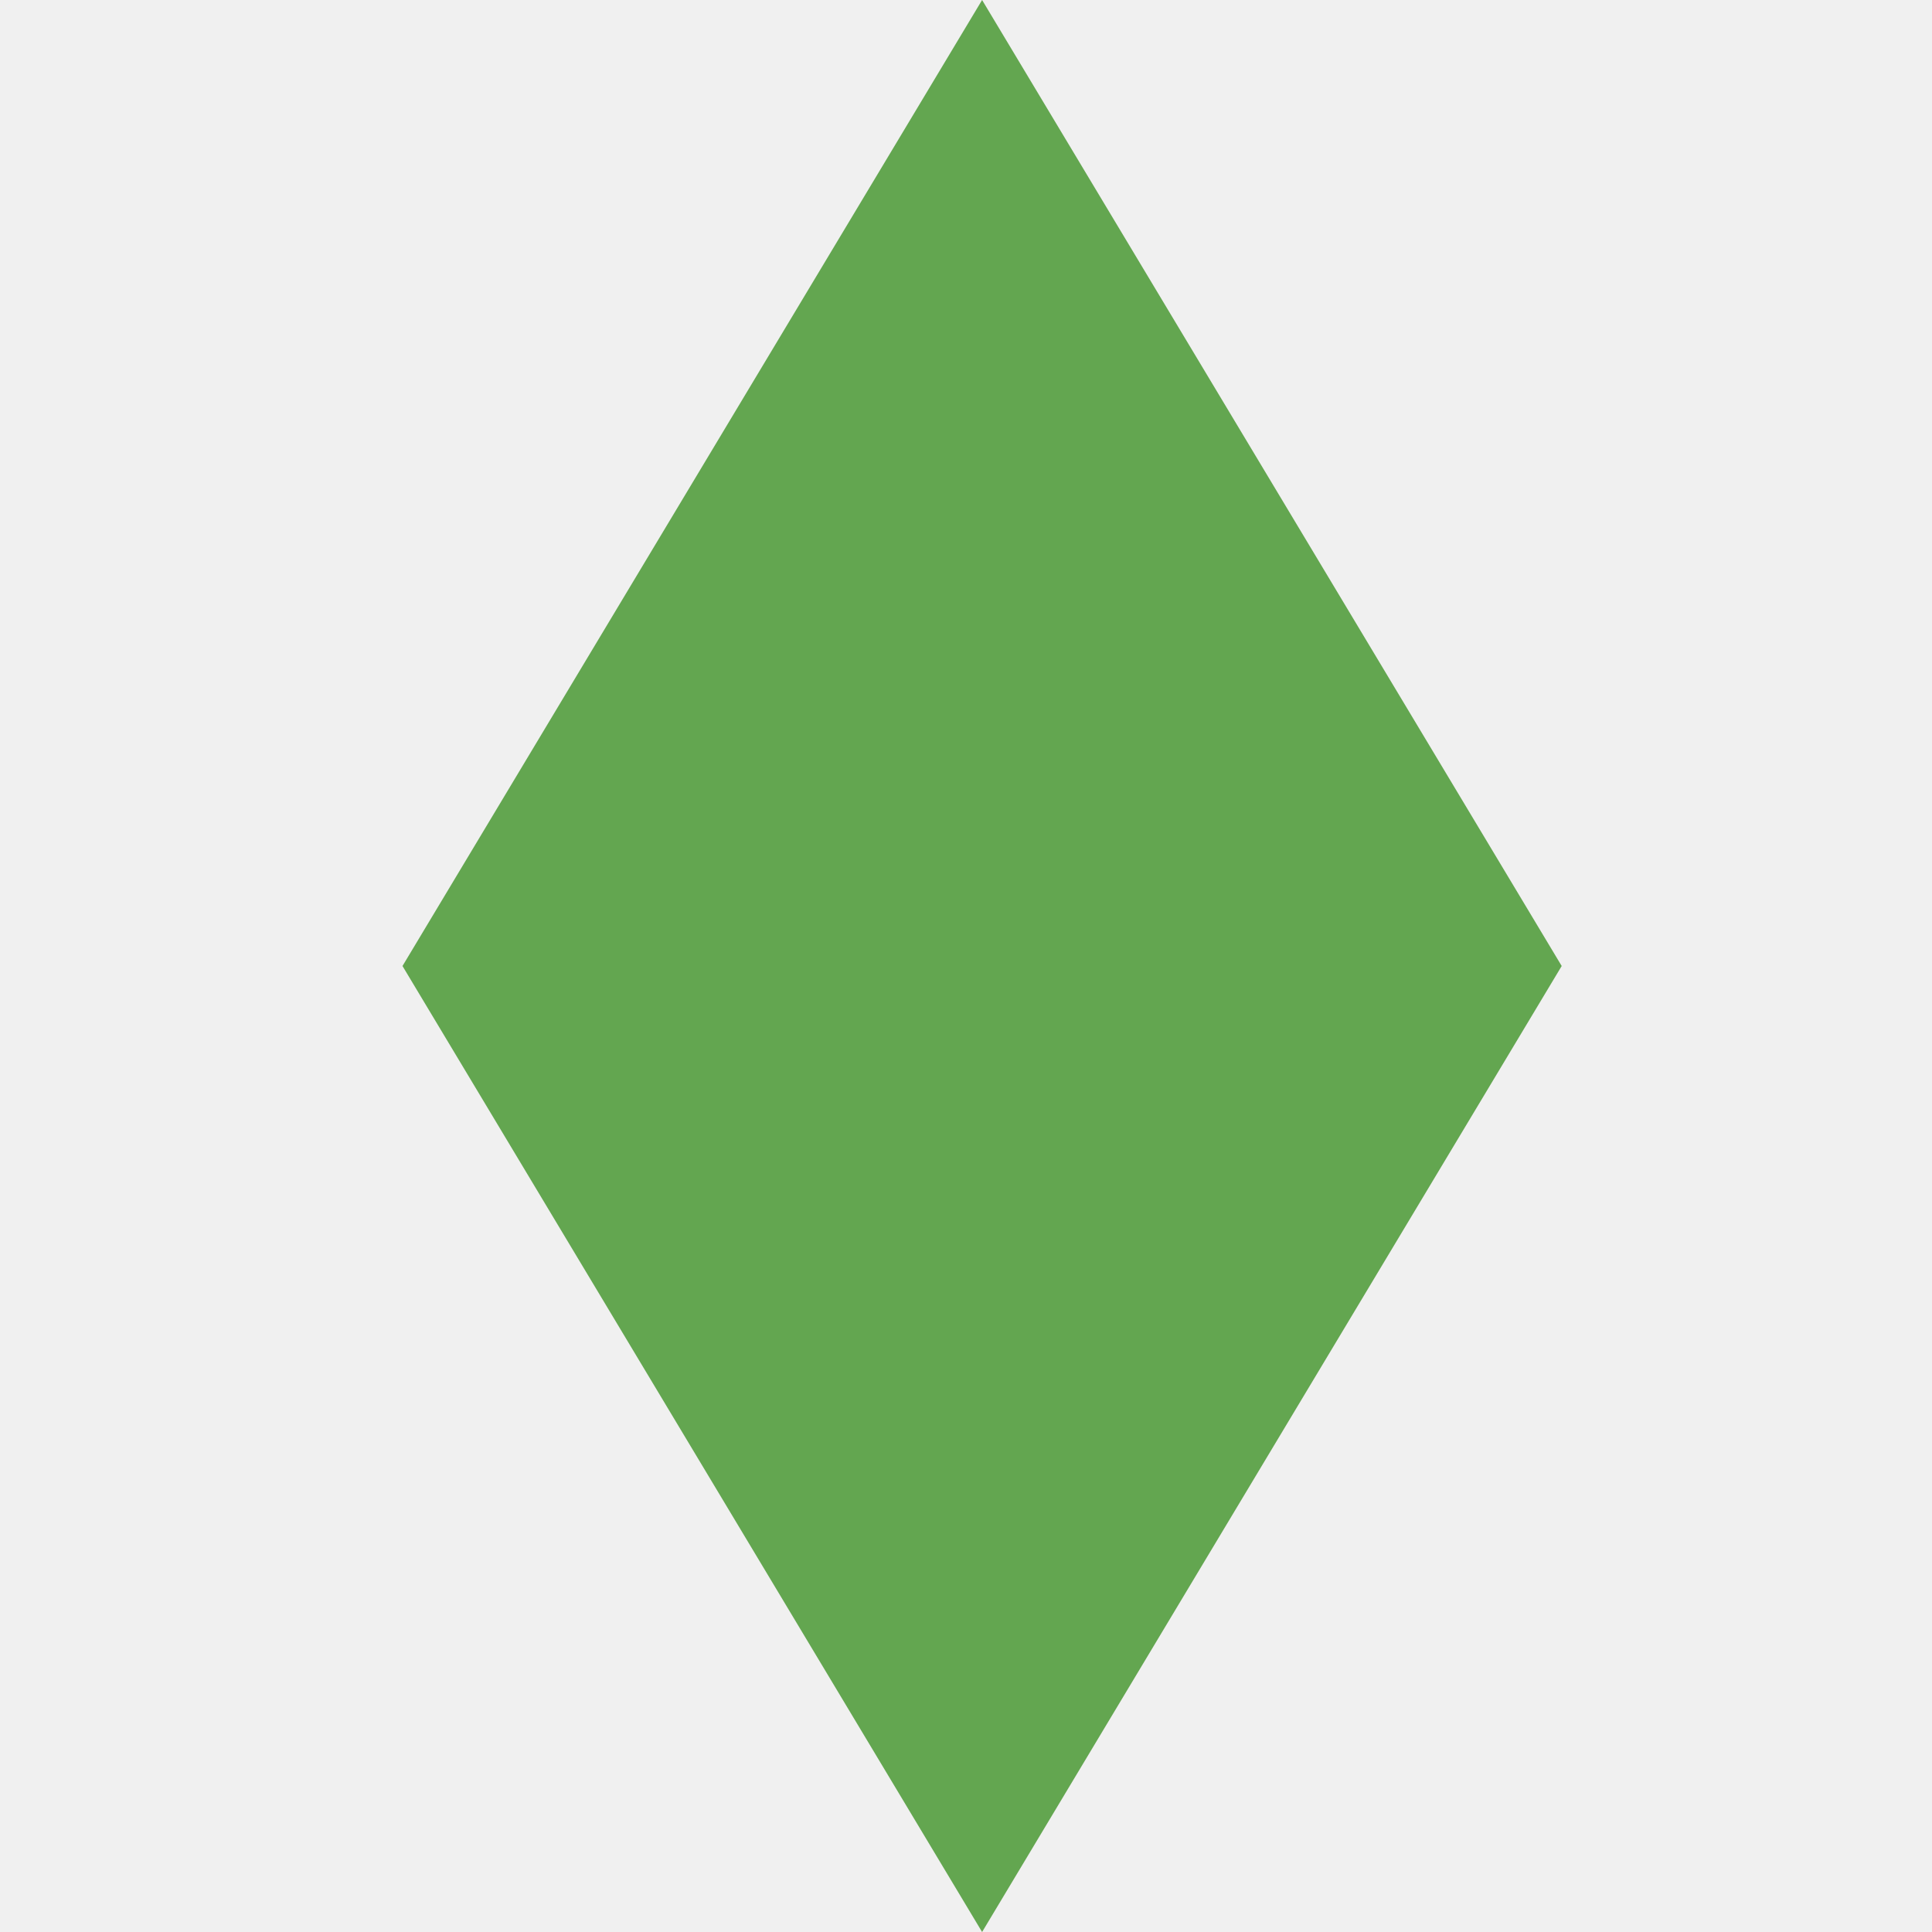
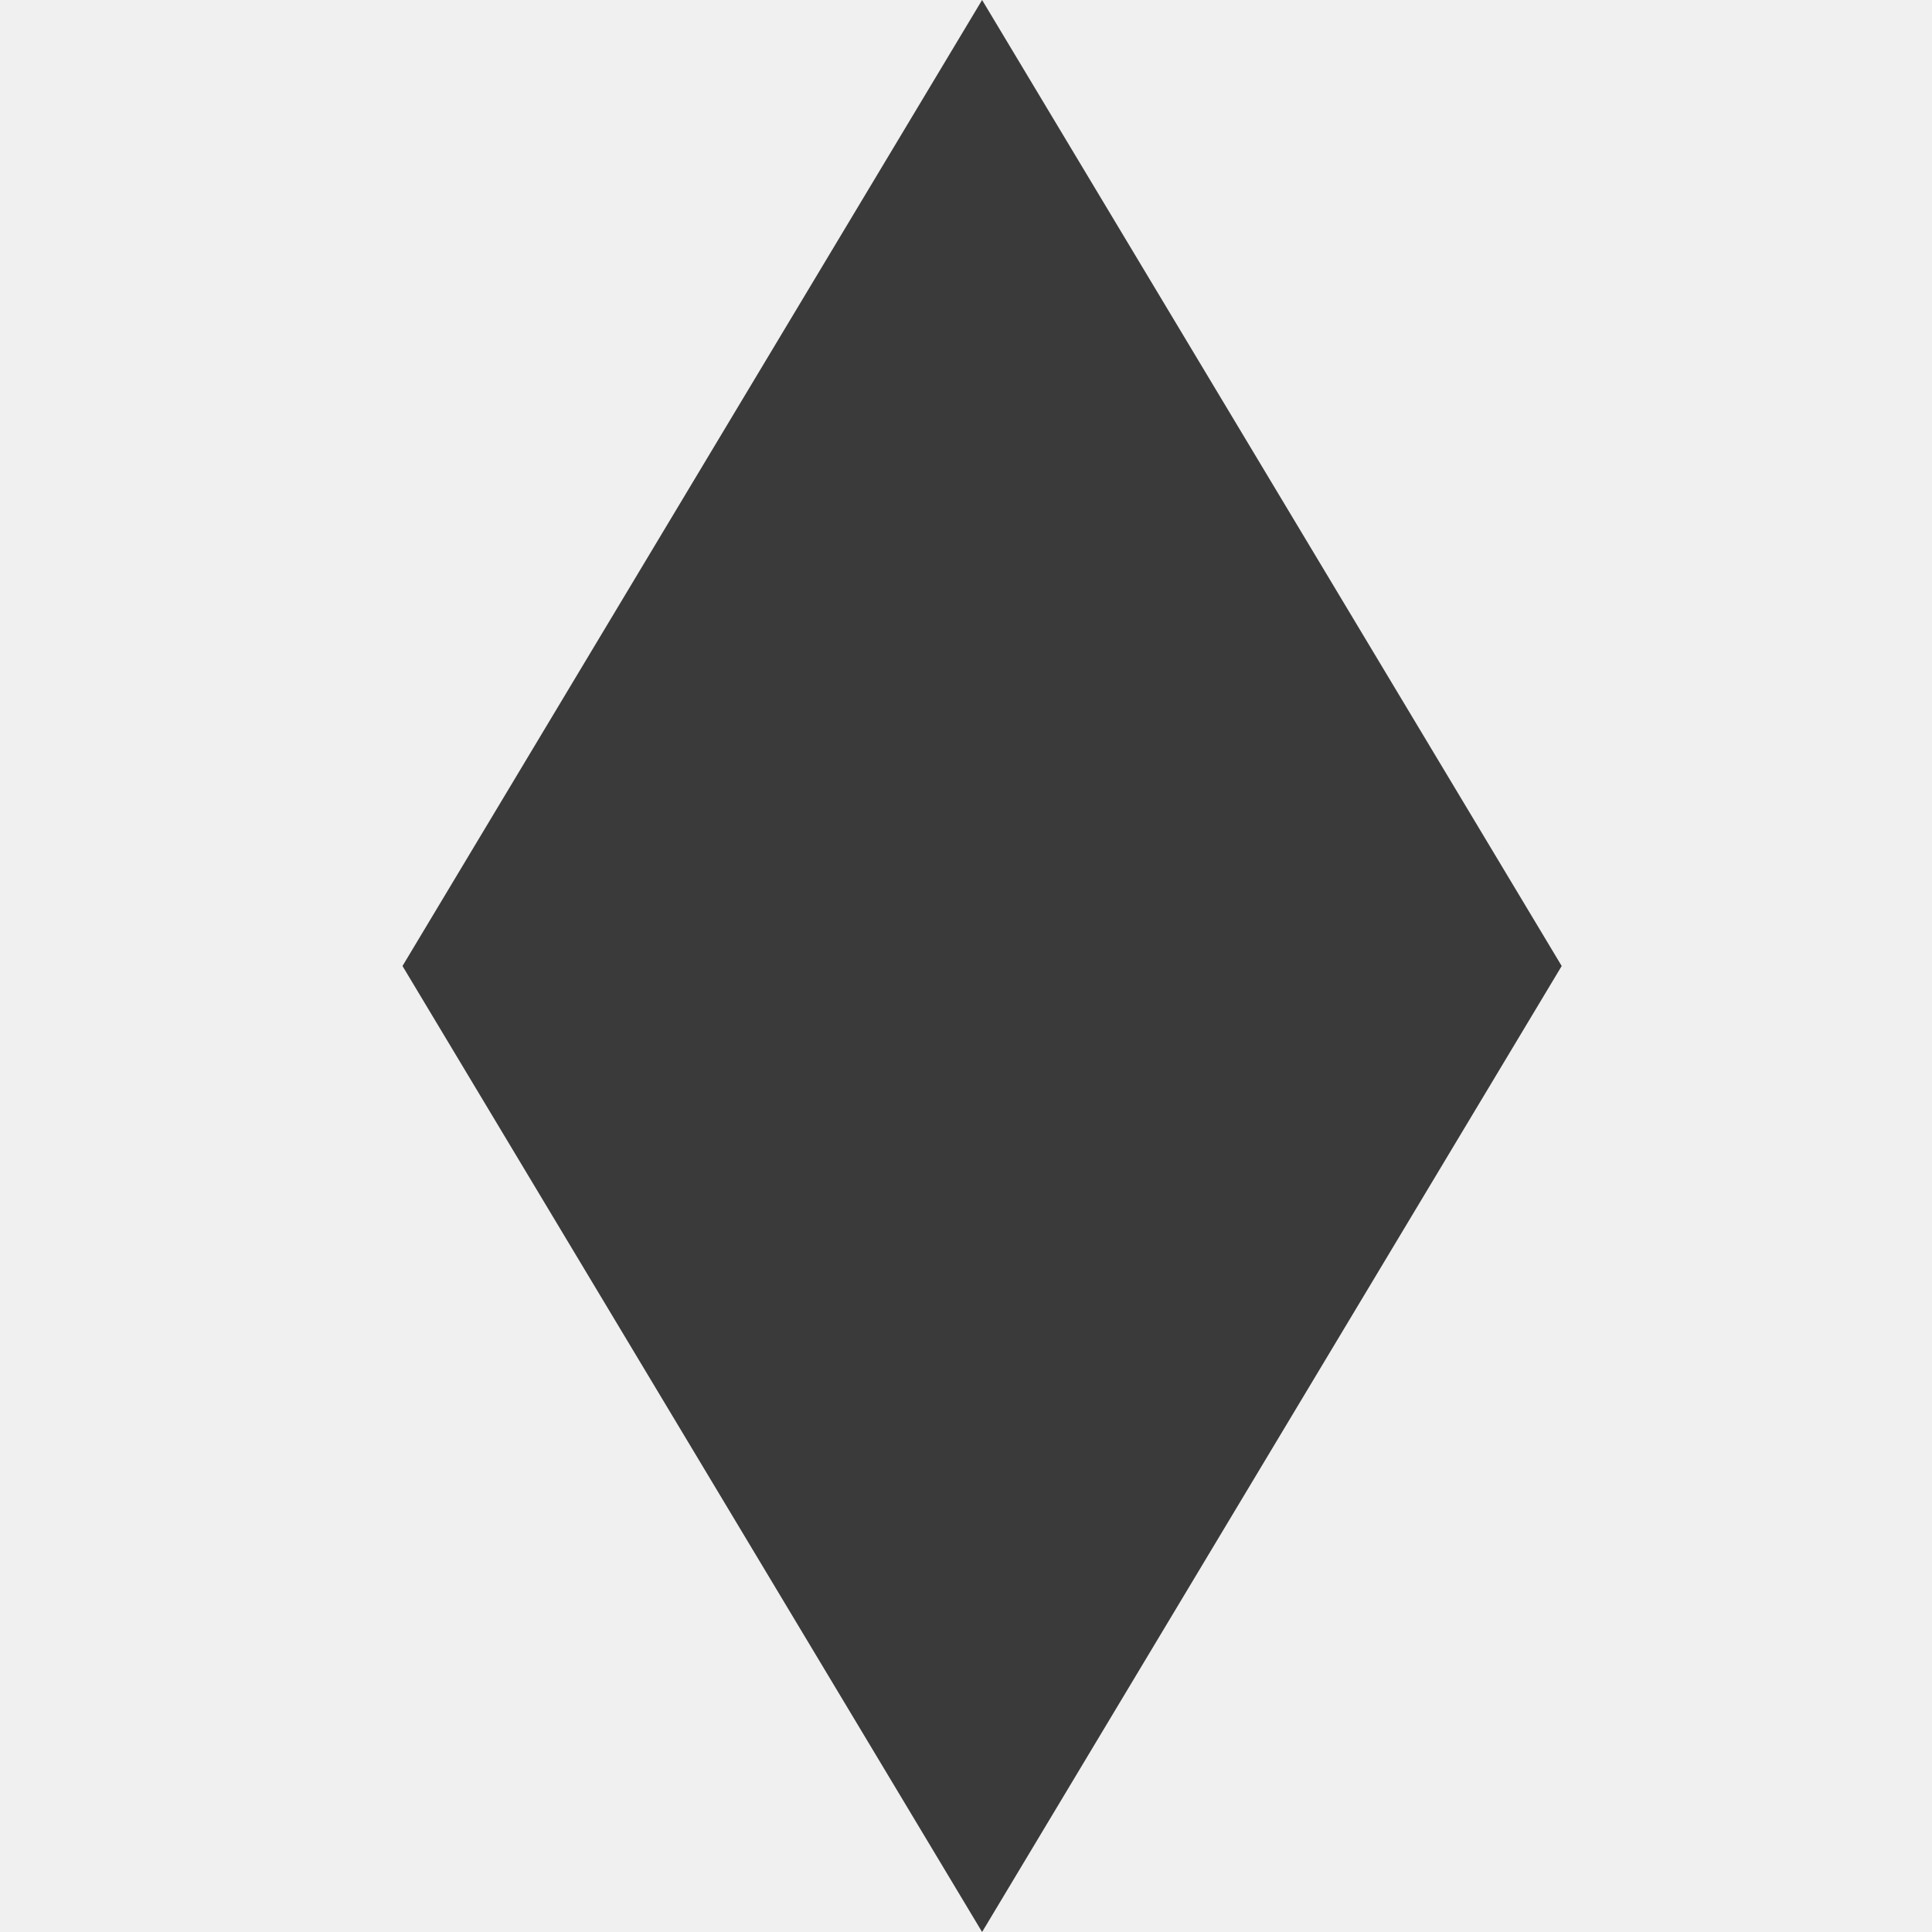
<svg xmlns="http://www.w3.org/2000/svg" width="12" height="12" viewBox="0 0 12 12" fill="none">
-   <g clip-path="url(#clip0_11294_534978)">
-     <path d="M6.1 0L9.7 6L6.1 12L2.5 6L6.1 0Z" fill="#63A650" />
+   <g clip-path="url(#clip0_1854_180007)">
+     <path d="M6.1 0L9.7 6L6.1 12L2.5 6L6.1 0Z" fill="#3A3A3A" />
  </g>
  <defs>
-     <clipPath id="clip0_11294_534978">
+     <clipPath id="clip0_1854_180007">
      <rect width="12" height="12" fill="white" />
    </clipPath>
  </defs>
</svg>
